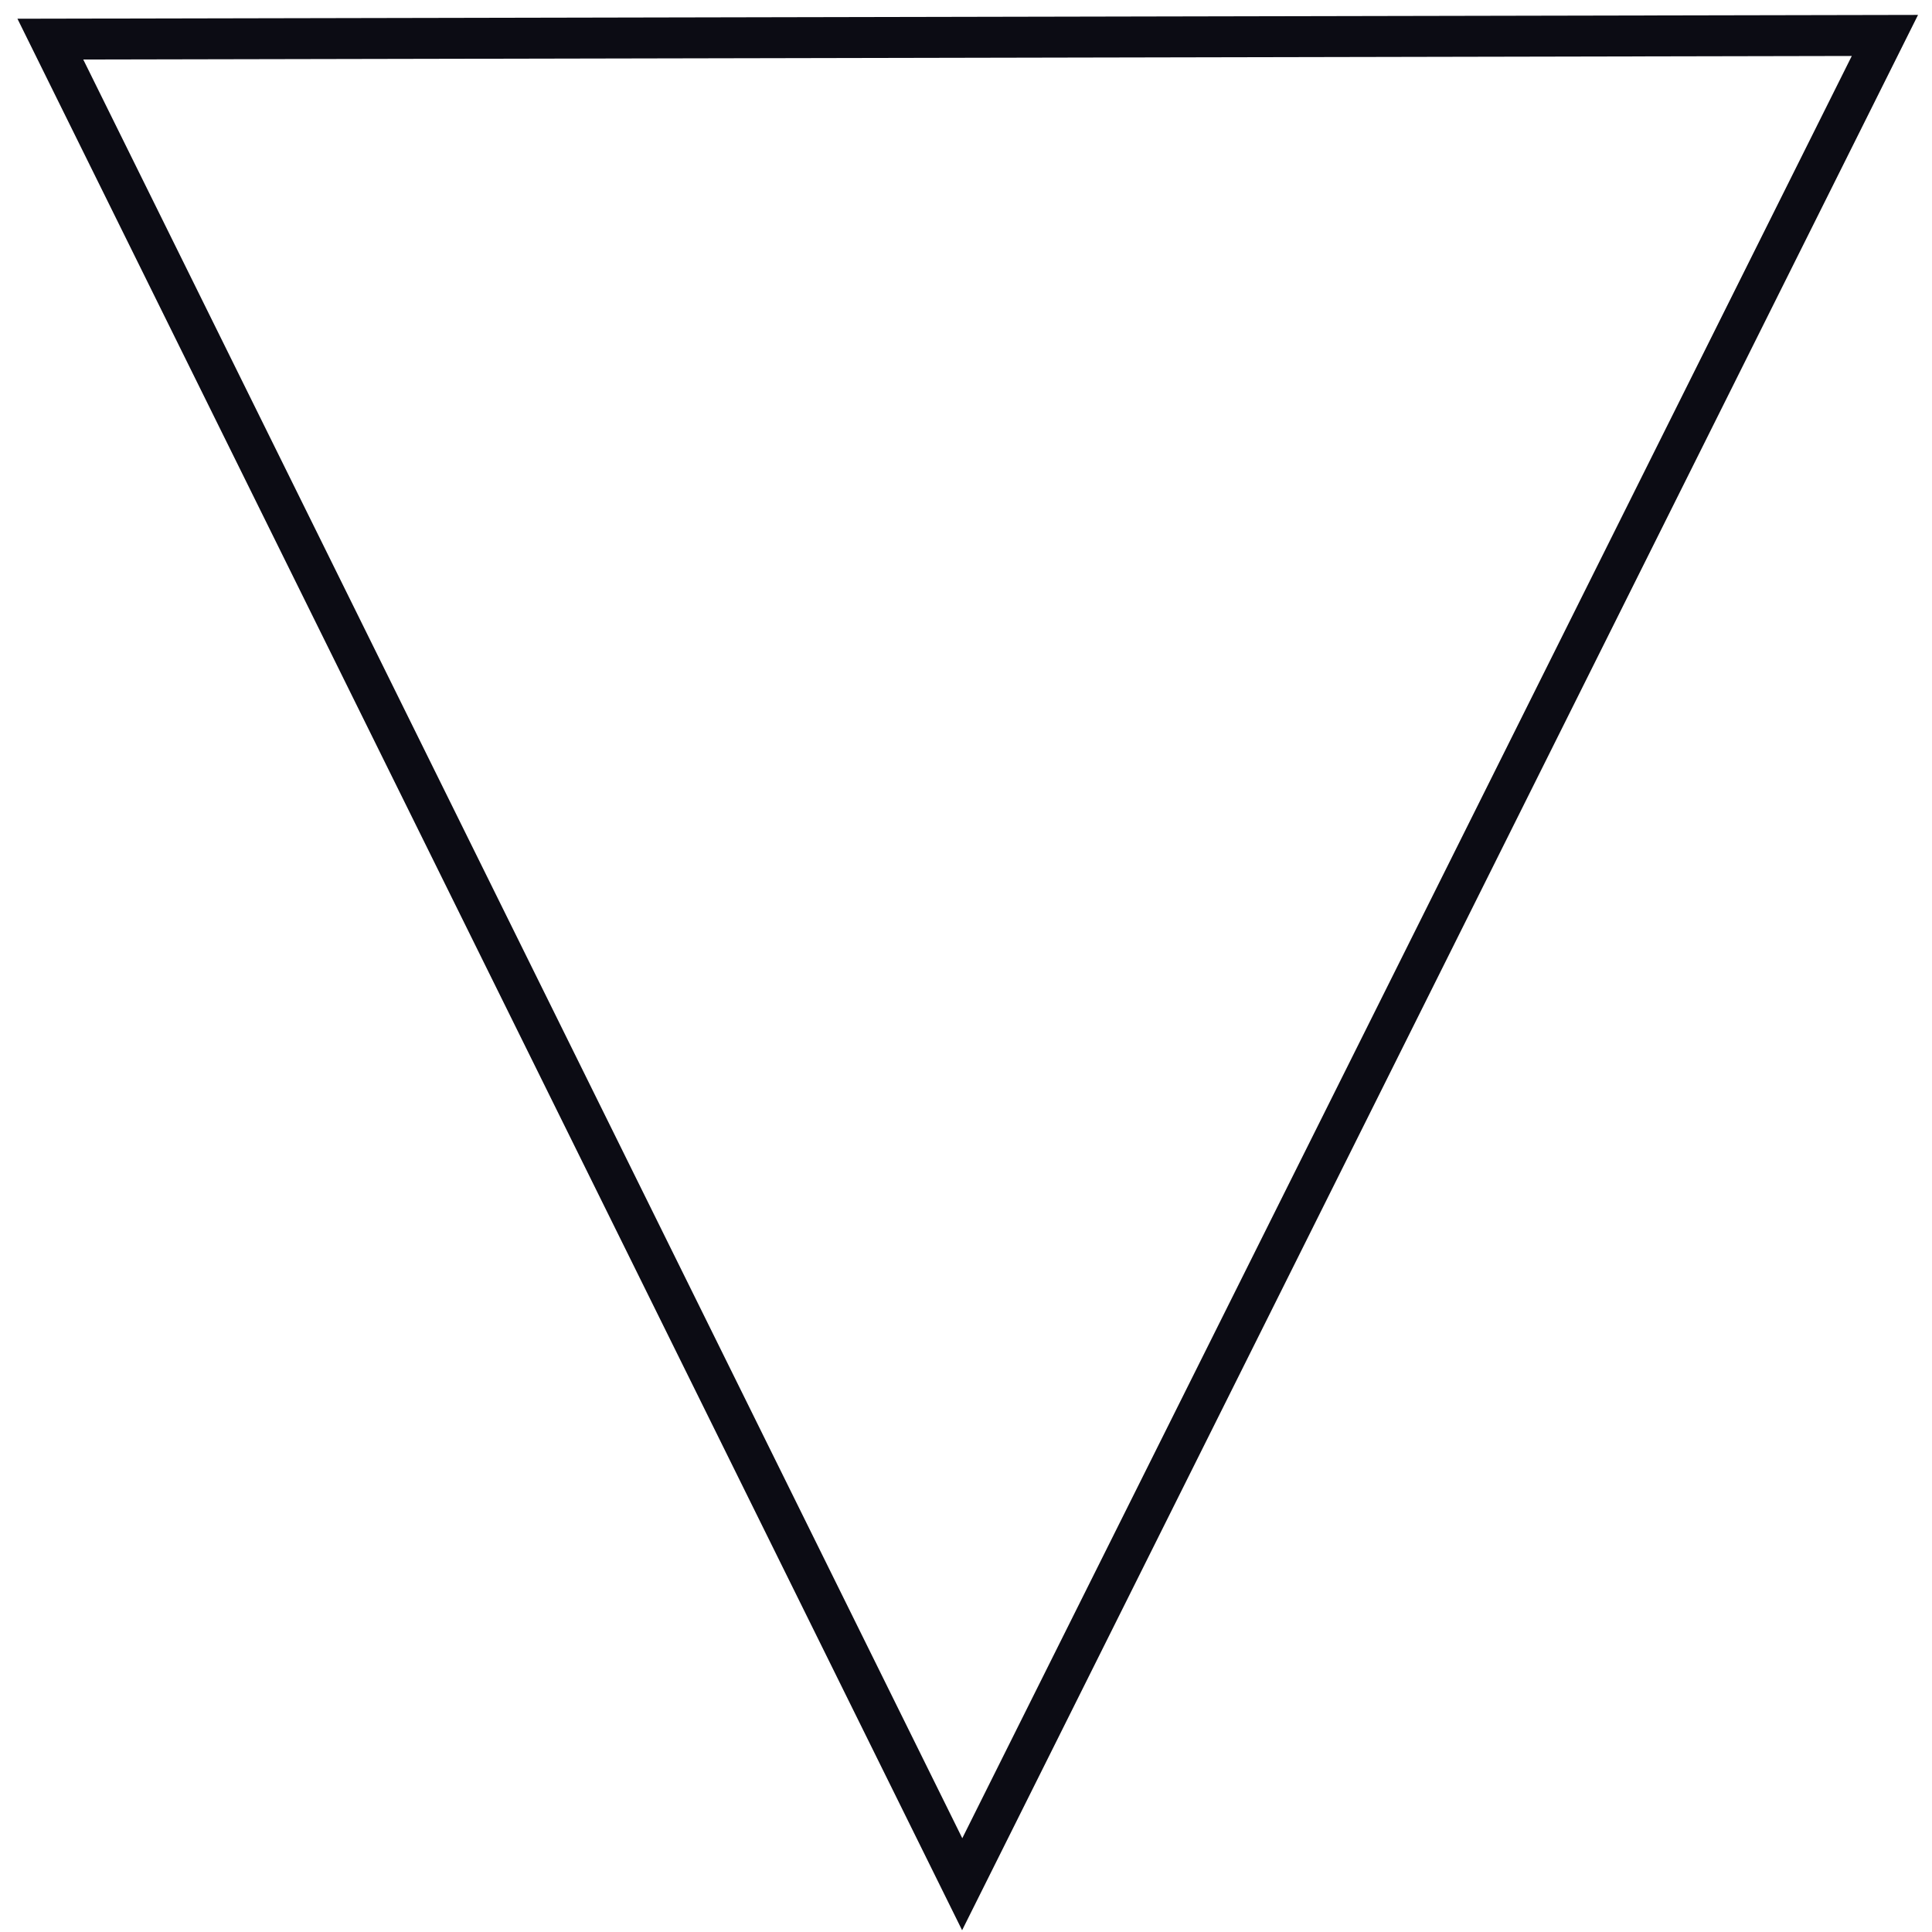
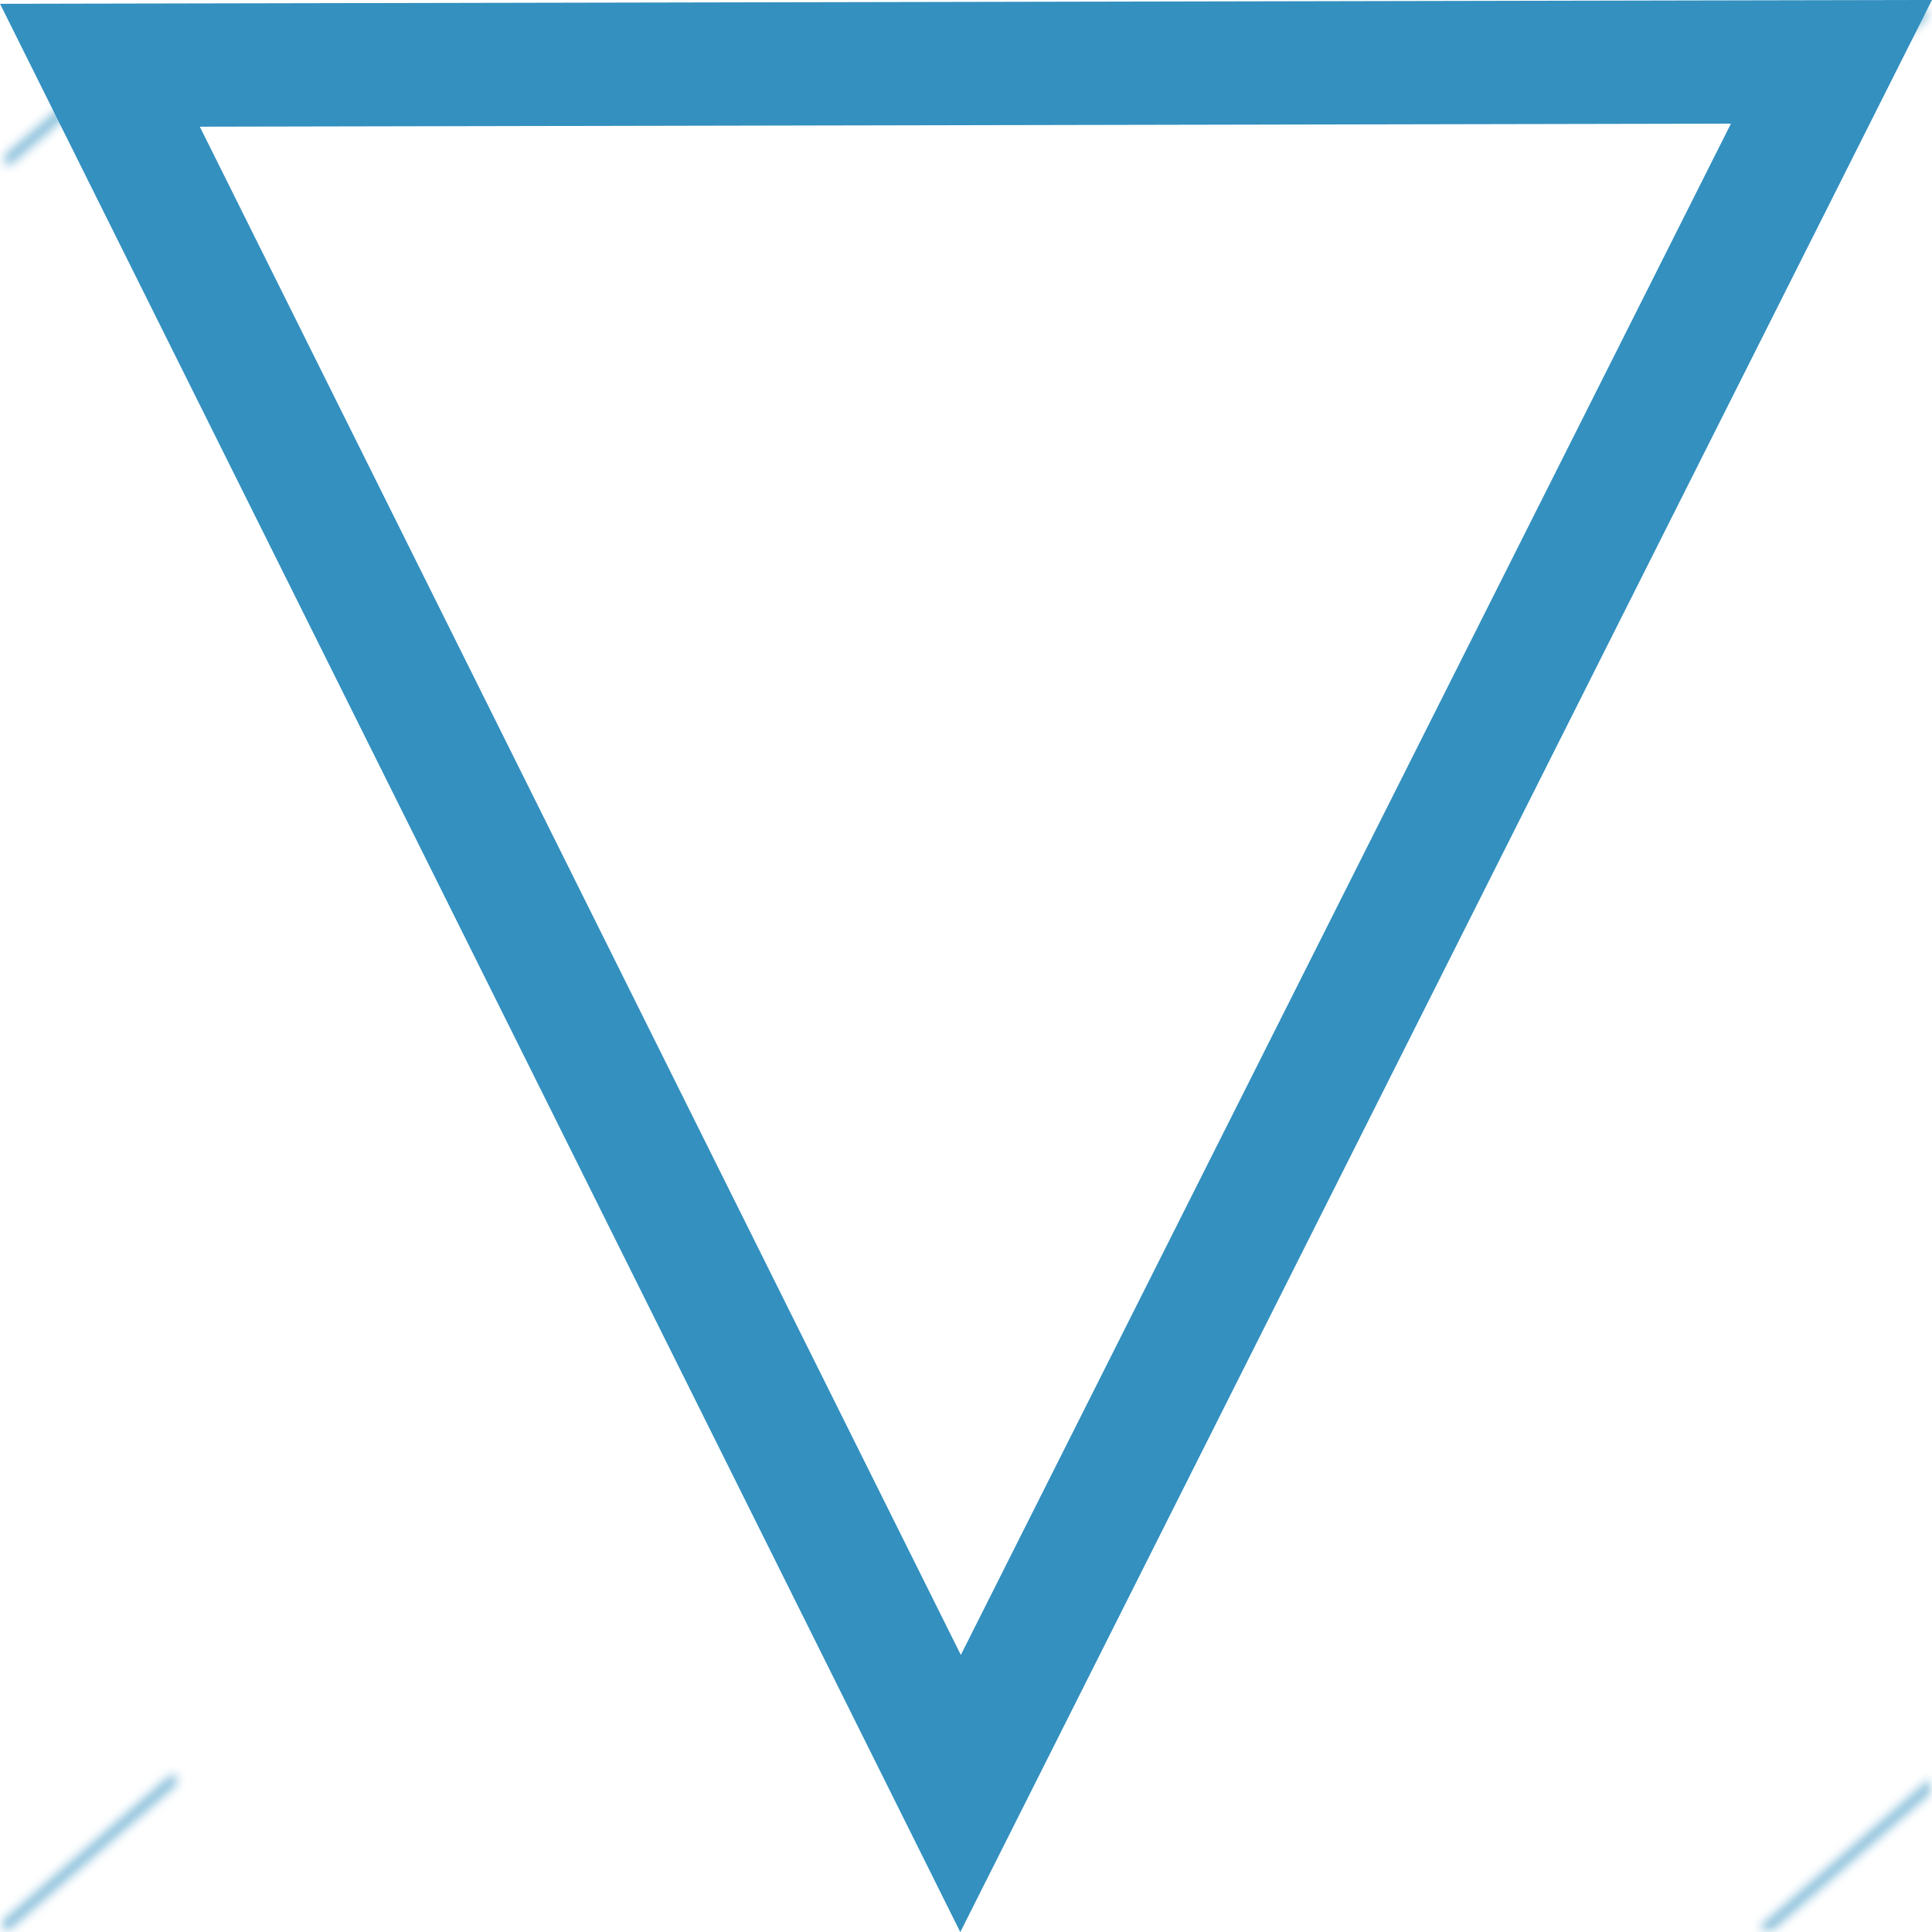
- <svg xmlns="http://www.w3.org/2000/svg" width="32" height="32" viewBox="0 0 32 32" id="svg2" version="1.1">
-   <defs id="defs4" />
-   <g id="layer1" transform="translate(0,-1020.362)">
-     <path style="fill:none;stroke:#0c0c14;stroke-width:0.678px;stroke-linecap:butt;stroke-linejoin:miter;stroke-opacity:1" d="m 0.834,1021.01 15.103,30.561 15.283,-30.622 z" id="path4303" />
+ <svg xmlns="http://www.w3.org/2000/svg" width="32" height="32" viewBox="0 0 32 32" id="svg4607" version="1.1">
+   <defs id="defs4609">
+     <filter height="1.186" y="-0.093" width="1.157" x="-0.078" id="filter5365" style="color-interpolation-filters:sRGB">
+       <feGaussianBlur id="feGaussianBlur5367" stdDeviation="1.775" />
+     </filter>
+   </defs>
+   <g style="stroke:#3390bf;stroke-opacity:1" id="layer1" transform="matrix(0.999502,0,0,1.0005,0.00796486,-1020.88)">
+     <g transform="matrix(0.9443127,0,0,0.9362042,0.8603963,65.57609)" id="layer1-3" style="stroke:#3390bf;stroke-width:2.18;stroke-miterlimit:4;stroke-dasharray:none;stroke-opacity:1">
+       <path id="path4303" d="m 0.834,1021.01 15.103,30.561 15.283,-30.622 z" style="fill:none;stroke:#3390bf;stroke-width:2.18;stroke-linecap:butt;stroke-linejoin:miter;stroke-miterlimit:4;stroke-dasharray:none;stroke-opacity:1" />
+     </g>
+   </g>
+   <g transform="matrix(0.05153353,0,0,0.05309017,14.1916,15.67038)" id="g9219">
+     <path style="fill:none;fill-rule:evenodd;stroke:#3390bf;stroke-width:2;stroke-linecap:round;stroke-linejoin:miter;stroke-miterlimit:4;stroke-dasharray:none;stroke-opacity:1;filter:url(#filter5365)" d="m 343.098,-291.037 -54.286,45.714" id="path5650" />
+     <path id="path5652" d="m 345.912,261.276 -54.286,45.714" style="fill:none;fill-rule:evenodd;stroke:#3390bf;stroke-width:2;stroke-linecap:round;stroke-linejoin:miter;stroke-miterlimit:4;stroke-dasharray:none;stroke-opacity:1;filter:url(#filter5365)" />
+     <path style="fill:none;fill-rule:evenodd;stroke:#3390bf;stroke-width:2;stroke-linecap:round;stroke-linejoin:miter;stroke-miterlimit:4;stroke-dasharray:none;stroke-opacity:1;filter:url(#filter5365)" d="m -219.597,260.127 -54.286,45.714" id="path5654" />
+     <path style="fill:none;fill-rule:evenodd;stroke:#3390bf;stroke-width:2;stroke-linecap:round;stroke-linejoin:miter;stroke-miterlimit:4;stroke-dasharray:none;stroke-opacity:1;filter:url(#filter5365)" d="m -218.629,-290.961 -54.286,45.714" id="path5656" />
  </g>
</svg>
